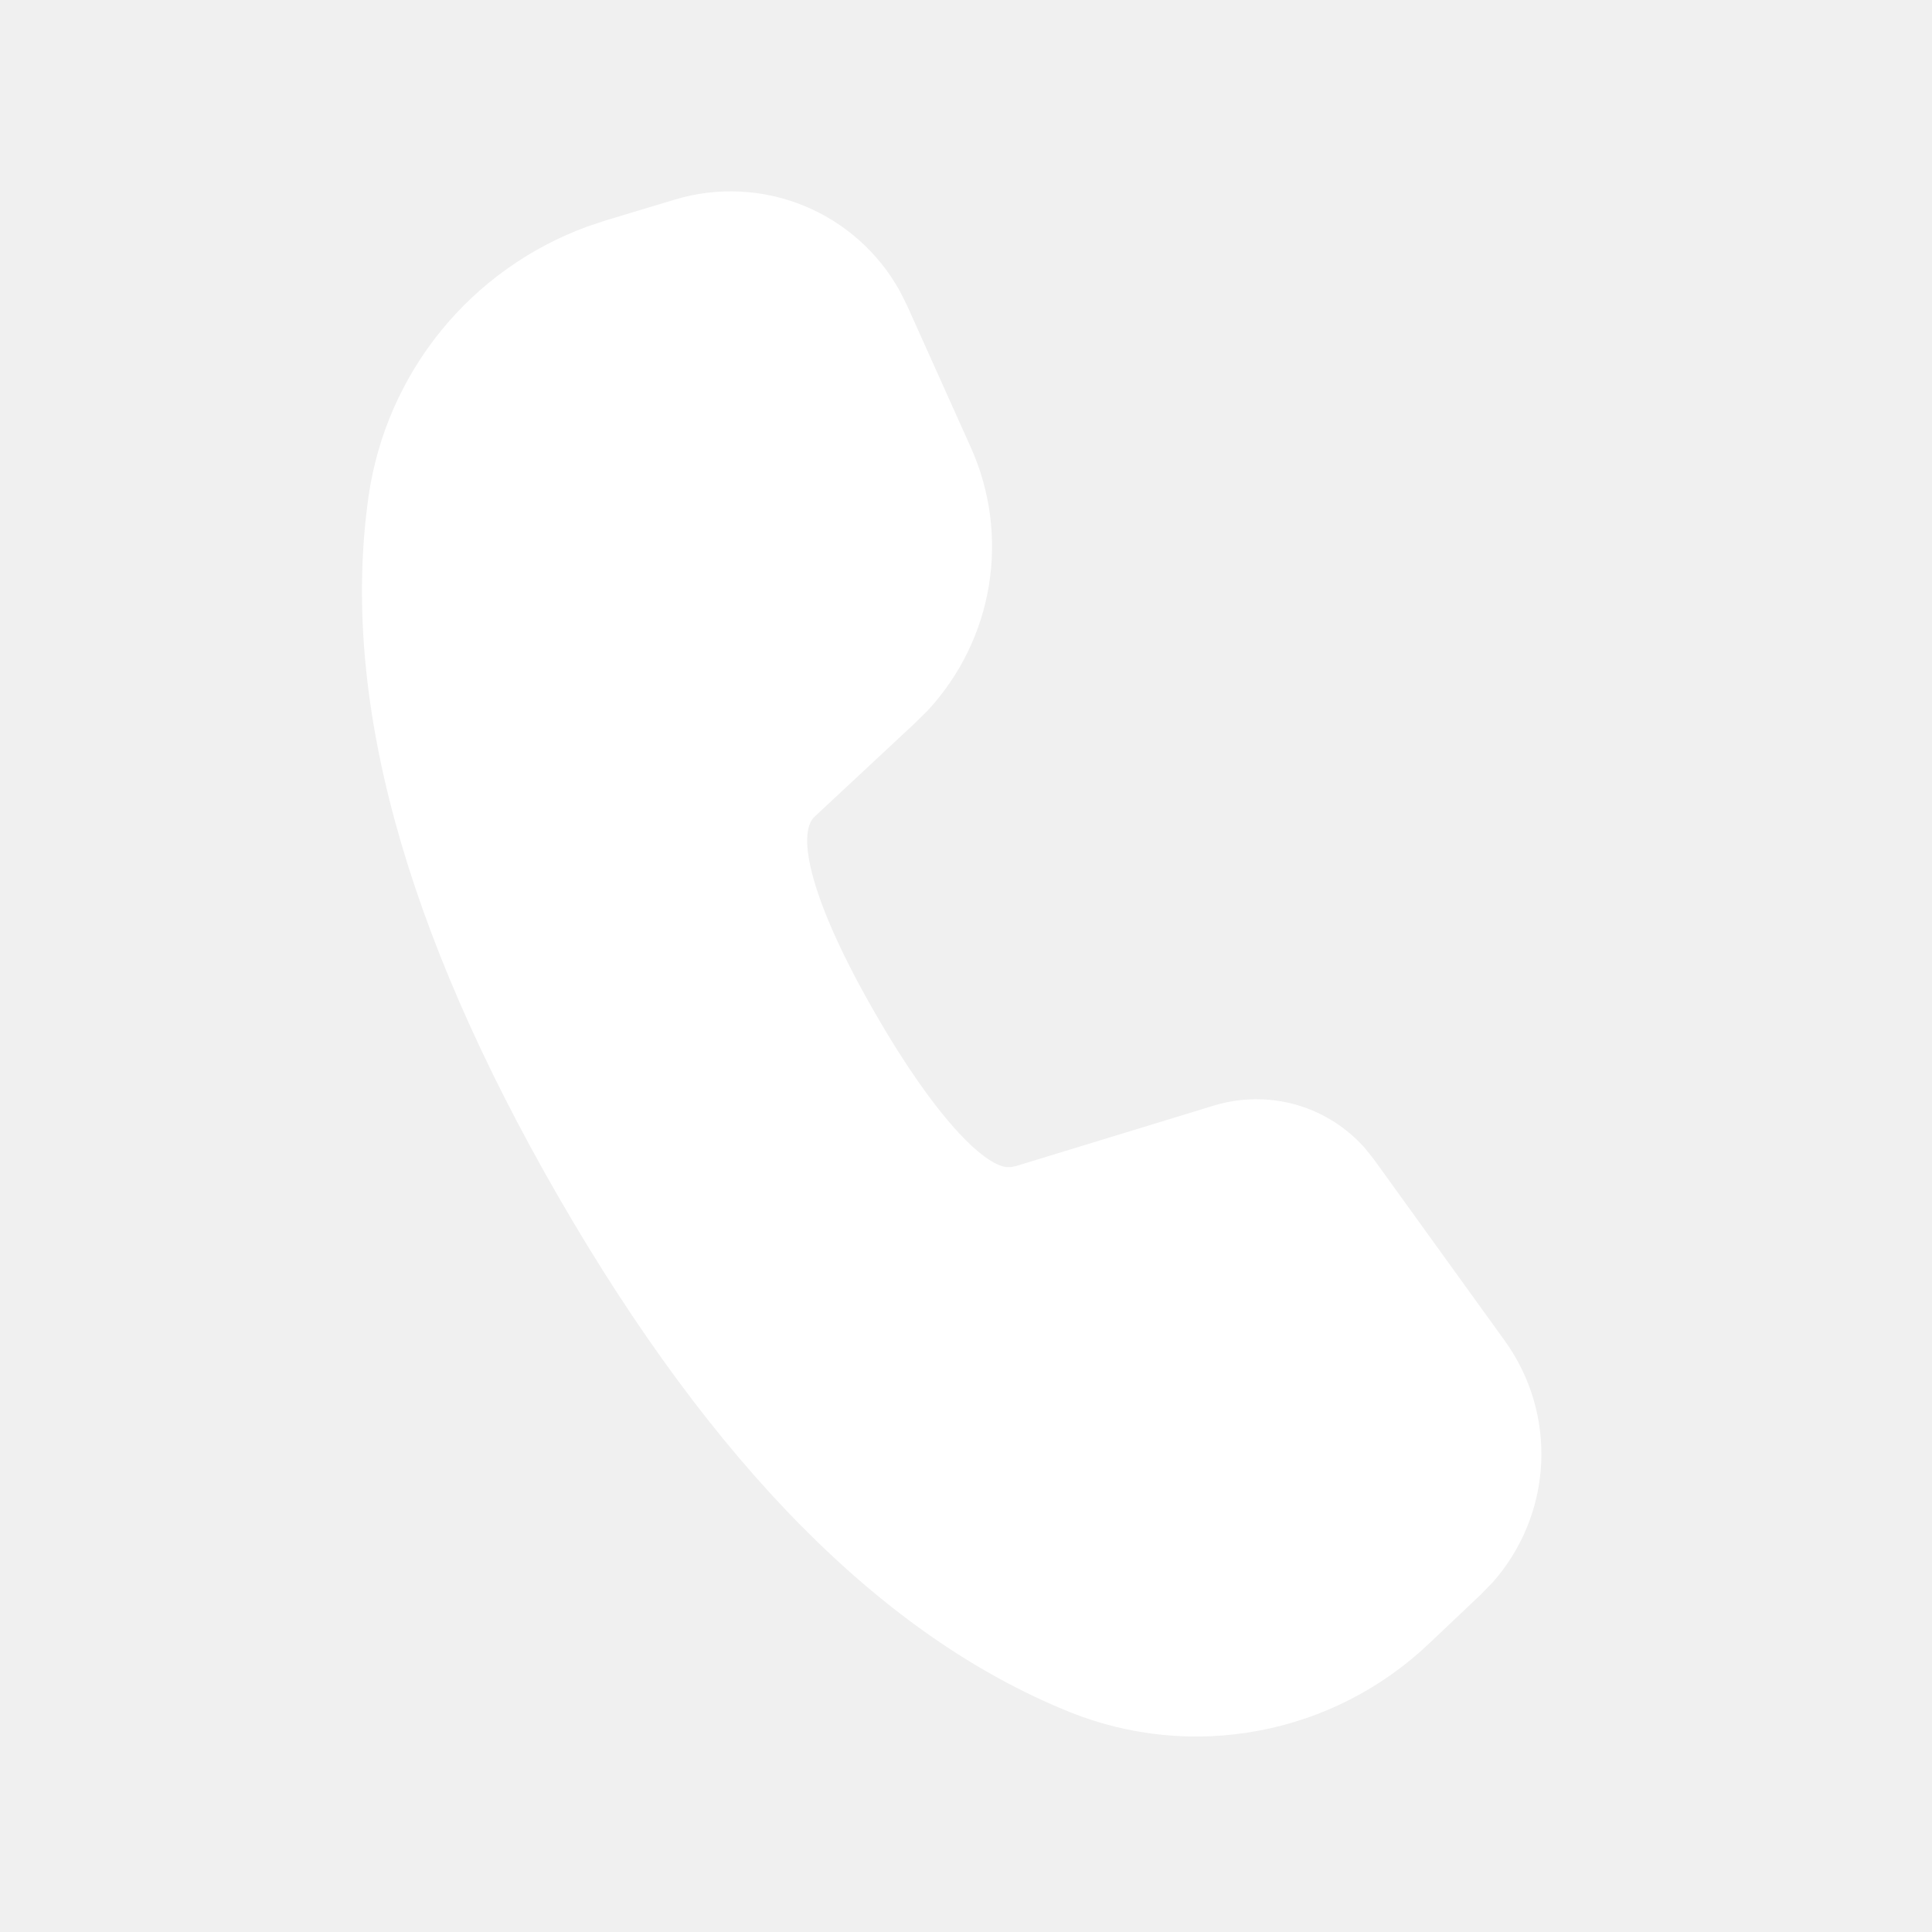
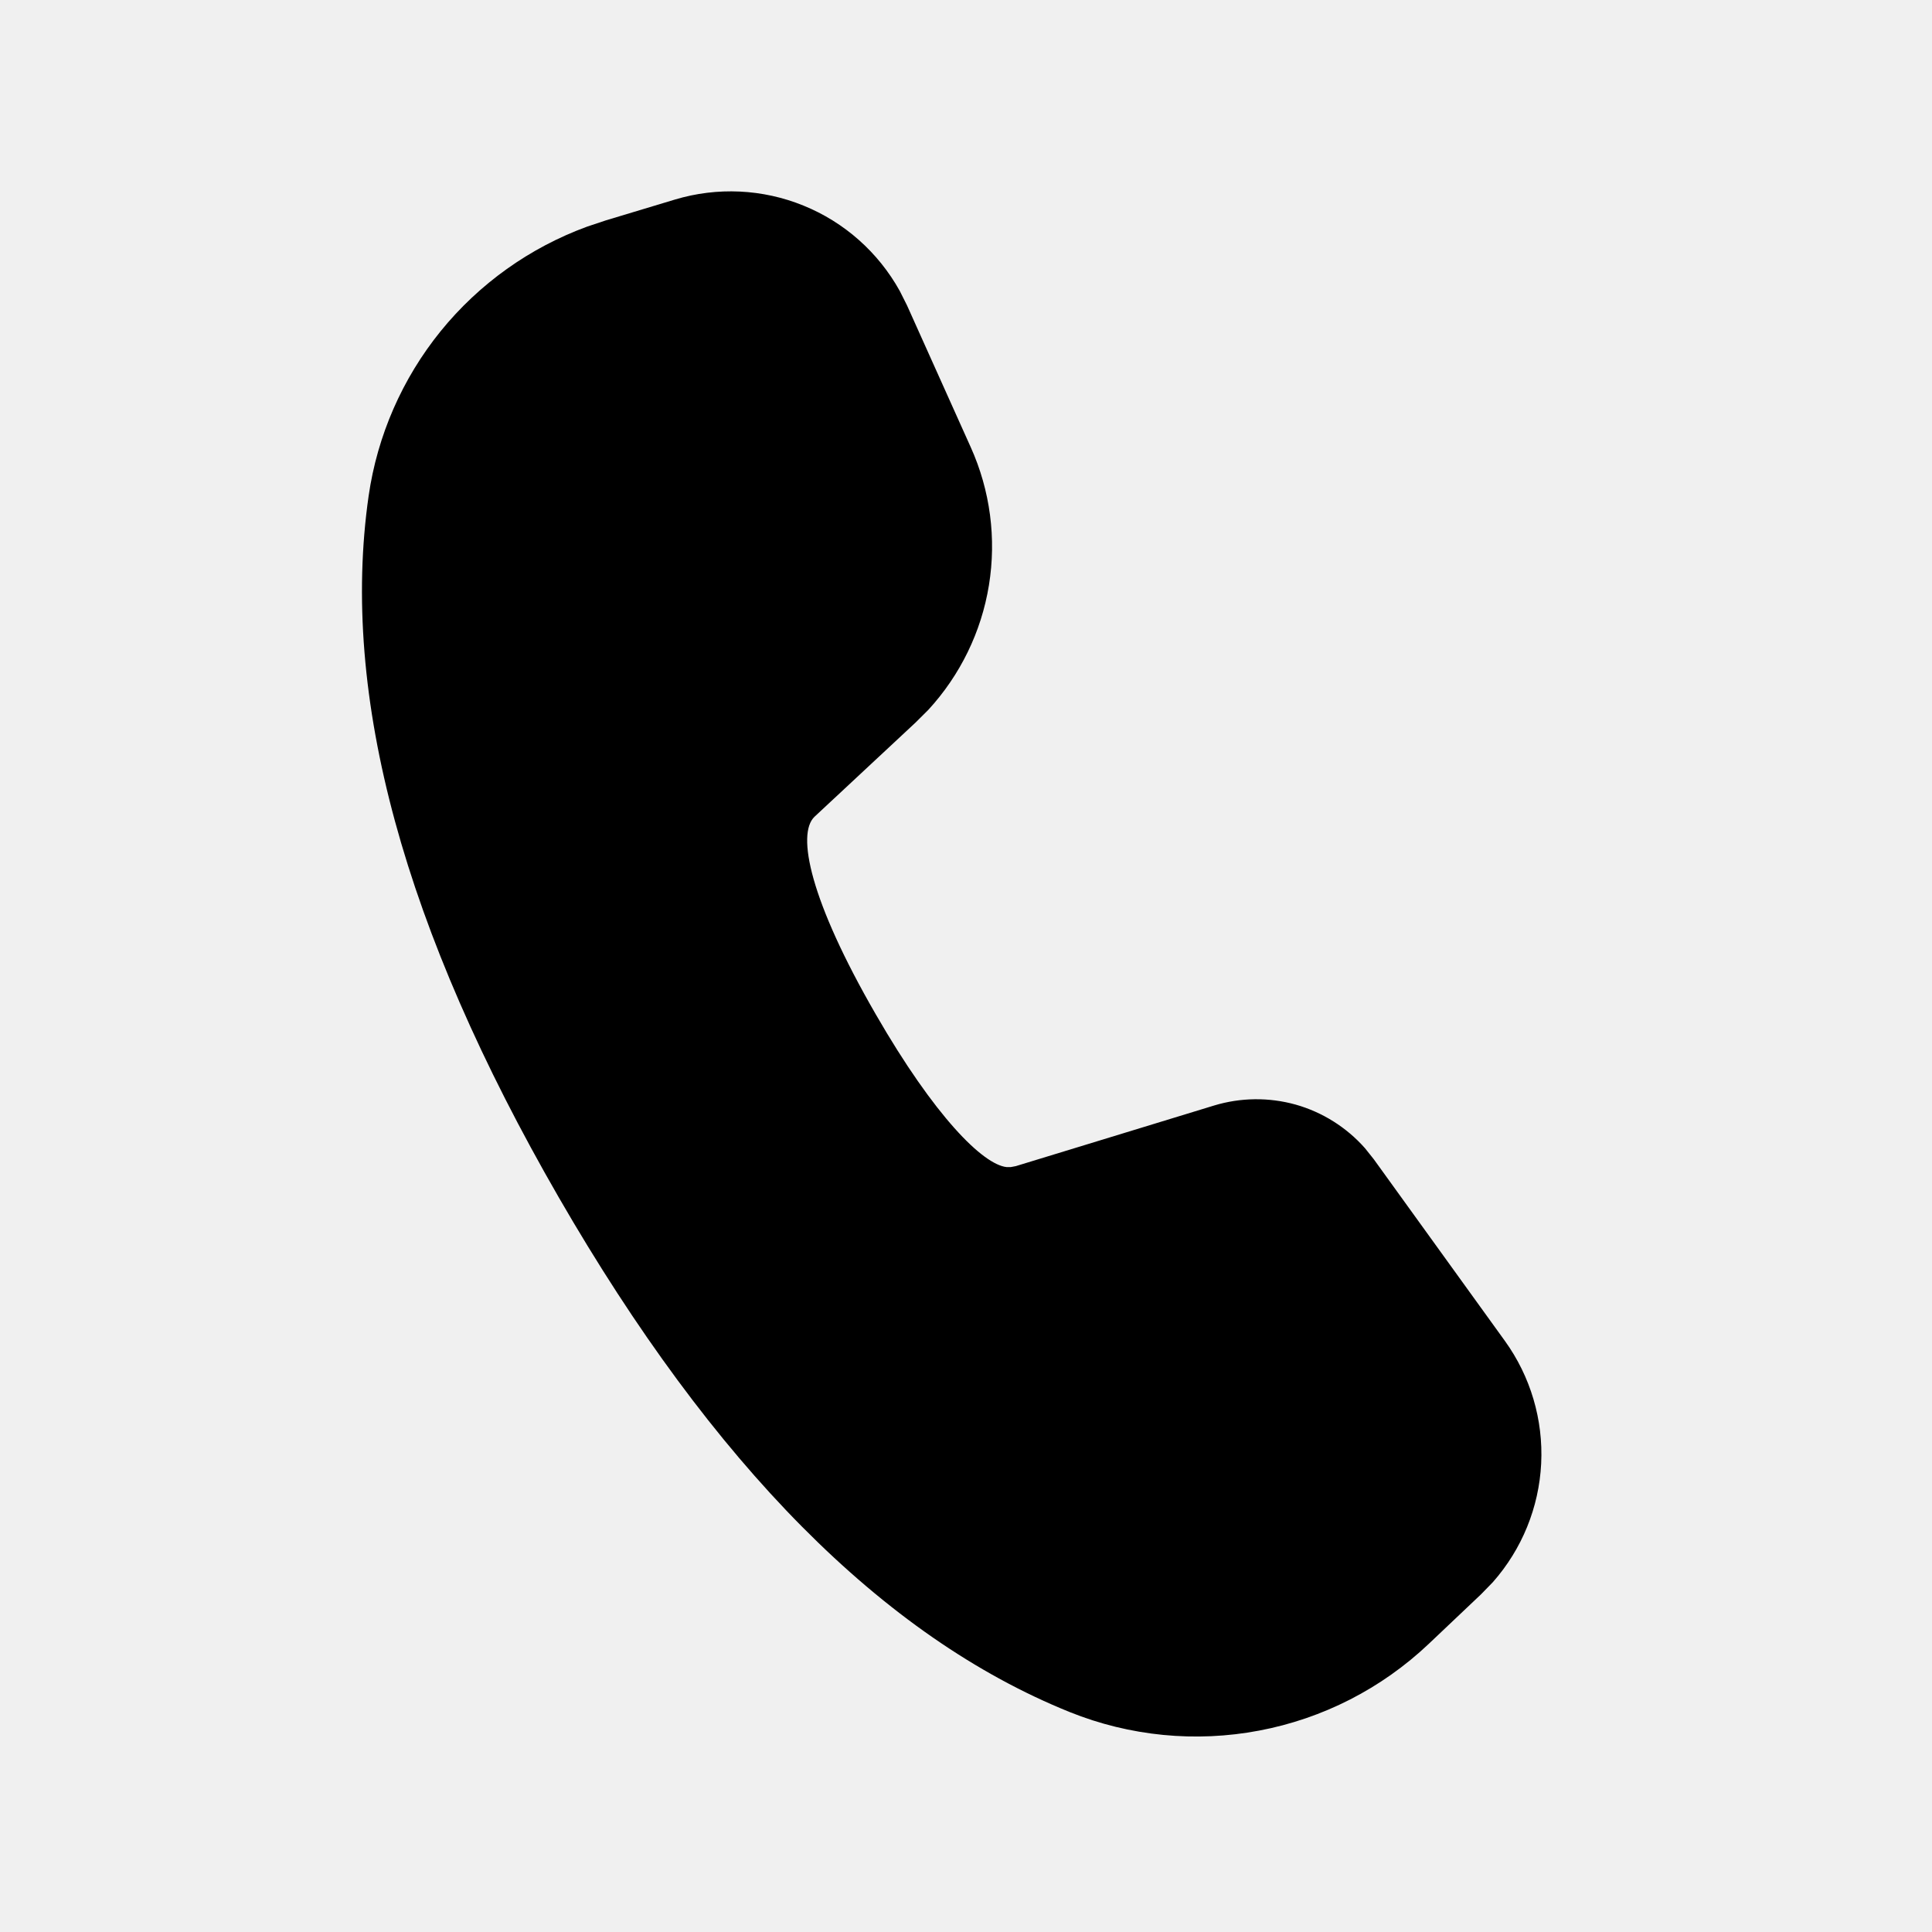
- <svg xmlns="http://www.w3.org/2000/svg" width="24" height="24" viewBox="0 0 24 24" fill="none">
-   <path d="M8.384 2.479C8.909 2.321 9.473 2.347 9.981 2.554C10.489 2.76 10.911 3.135 11.177 3.614L11.267 3.793L12.06 5.558C12.301 6.094 12.379 6.689 12.285 7.269C12.191 7.849 11.928 8.388 11.53 8.82L11.371 8.978L10.118 10.146C9.893 10.36 10.062 11.186 10.879 12.6C11.612 13.872 12.211 14.466 12.504 14.498H12.556L12.619 14.486L15.079 13.734C15.41 13.633 15.763 13.629 16.096 13.722C16.428 13.816 16.727 14.004 16.956 14.263L17.066 14.401L18.694 16.657C19.013 17.099 19.172 17.637 19.145 18.181C19.118 18.726 18.906 19.245 18.545 19.654L18.398 19.805L17.747 20.422C17.163 20.975 16.432 21.349 15.642 21.498C14.852 21.648 14.035 21.568 13.289 21.268C10.967 20.332 8.857 18.193 6.941 14.874C5.021 11.546 4.223 8.646 4.579 6.162C4.687 5.411 4.997 4.703 5.474 4.114C5.952 3.525 6.581 3.076 7.294 2.815L7.525 2.738L8.384 2.479Z" fill="white" />
+ <svg xmlns="http://www.w3.org/2000/svg" width="24" height="24" viewBox="0 0 24 24">
+   <path d="M8.384 2.479C8.909 2.321 9.473 2.347 9.981 2.554C10.489 2.76 10.911 3.135 11.177 3.614L11.267 3.793L12.06 5.558C12.301 6.094 12.379 6.689 12.285 7.269C12.191 7.849 11.928 8.388 11.53 8.82L11.371 8.978L10.118 10.146C9.893 10.36 10.062 11.186 10.879 12.6C11.612 13.872 12.211 14.466 12.504 14.498H12.556L12.619 14.486L15.079 13.734C15.41 13.633 15.763 13.629 16.096 13.722C16.428 13.816 16.727 14.004 16.956 14.263L17.066 14.401L18.694 16.657C19.013 17.099 19.172 17.637 19.145 18.181C19.118 18.726 18.906 19.245 18.545 19.654L18.398 19.805L17.747 20.422C17.163 20.975 16.432 21.349 15.642 21.498C14.852 21.648 14.035 21.568 13.289 21.268C10.967 20.332 8.857 18.193 6.941 14.874C5.021 11.546 4.223 8.646 4.579 6.162C4.687 5.411 4.997 4.703 5.474 4.114C5.952 3.525 6.581 3.076 7.294 2.815L7.525 2.738L8.384 2.479Z" />
</svg>
